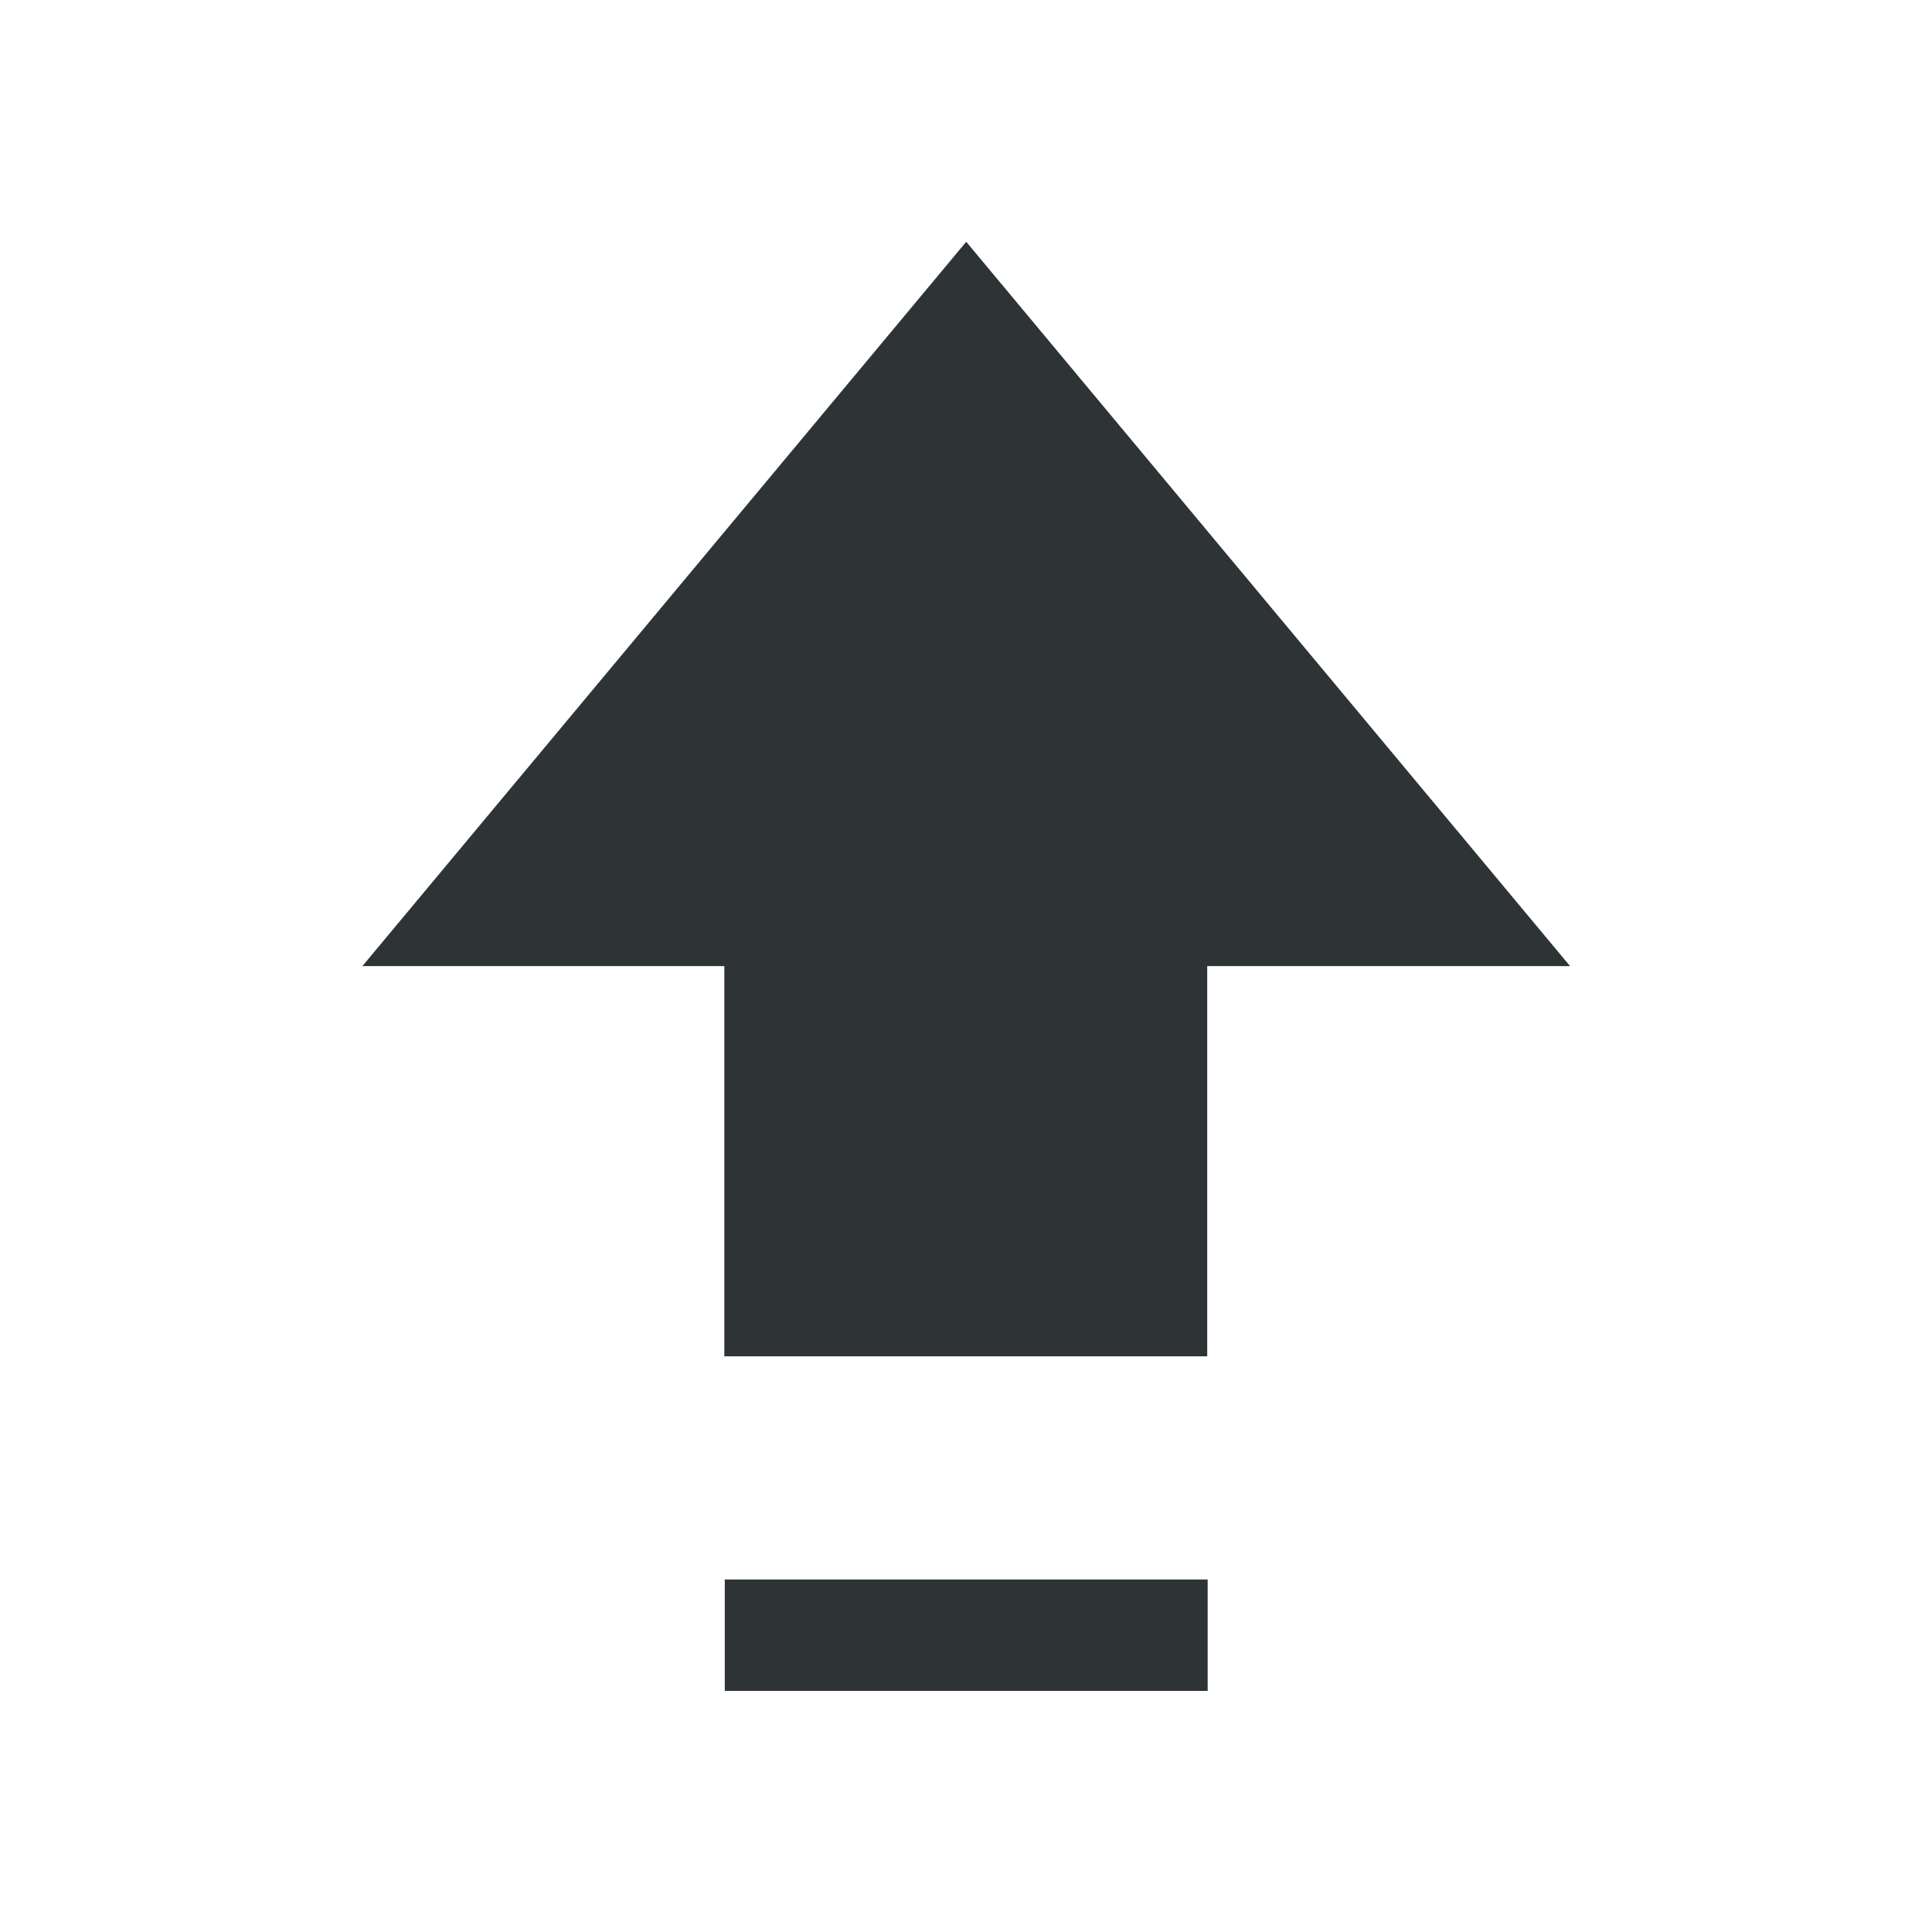
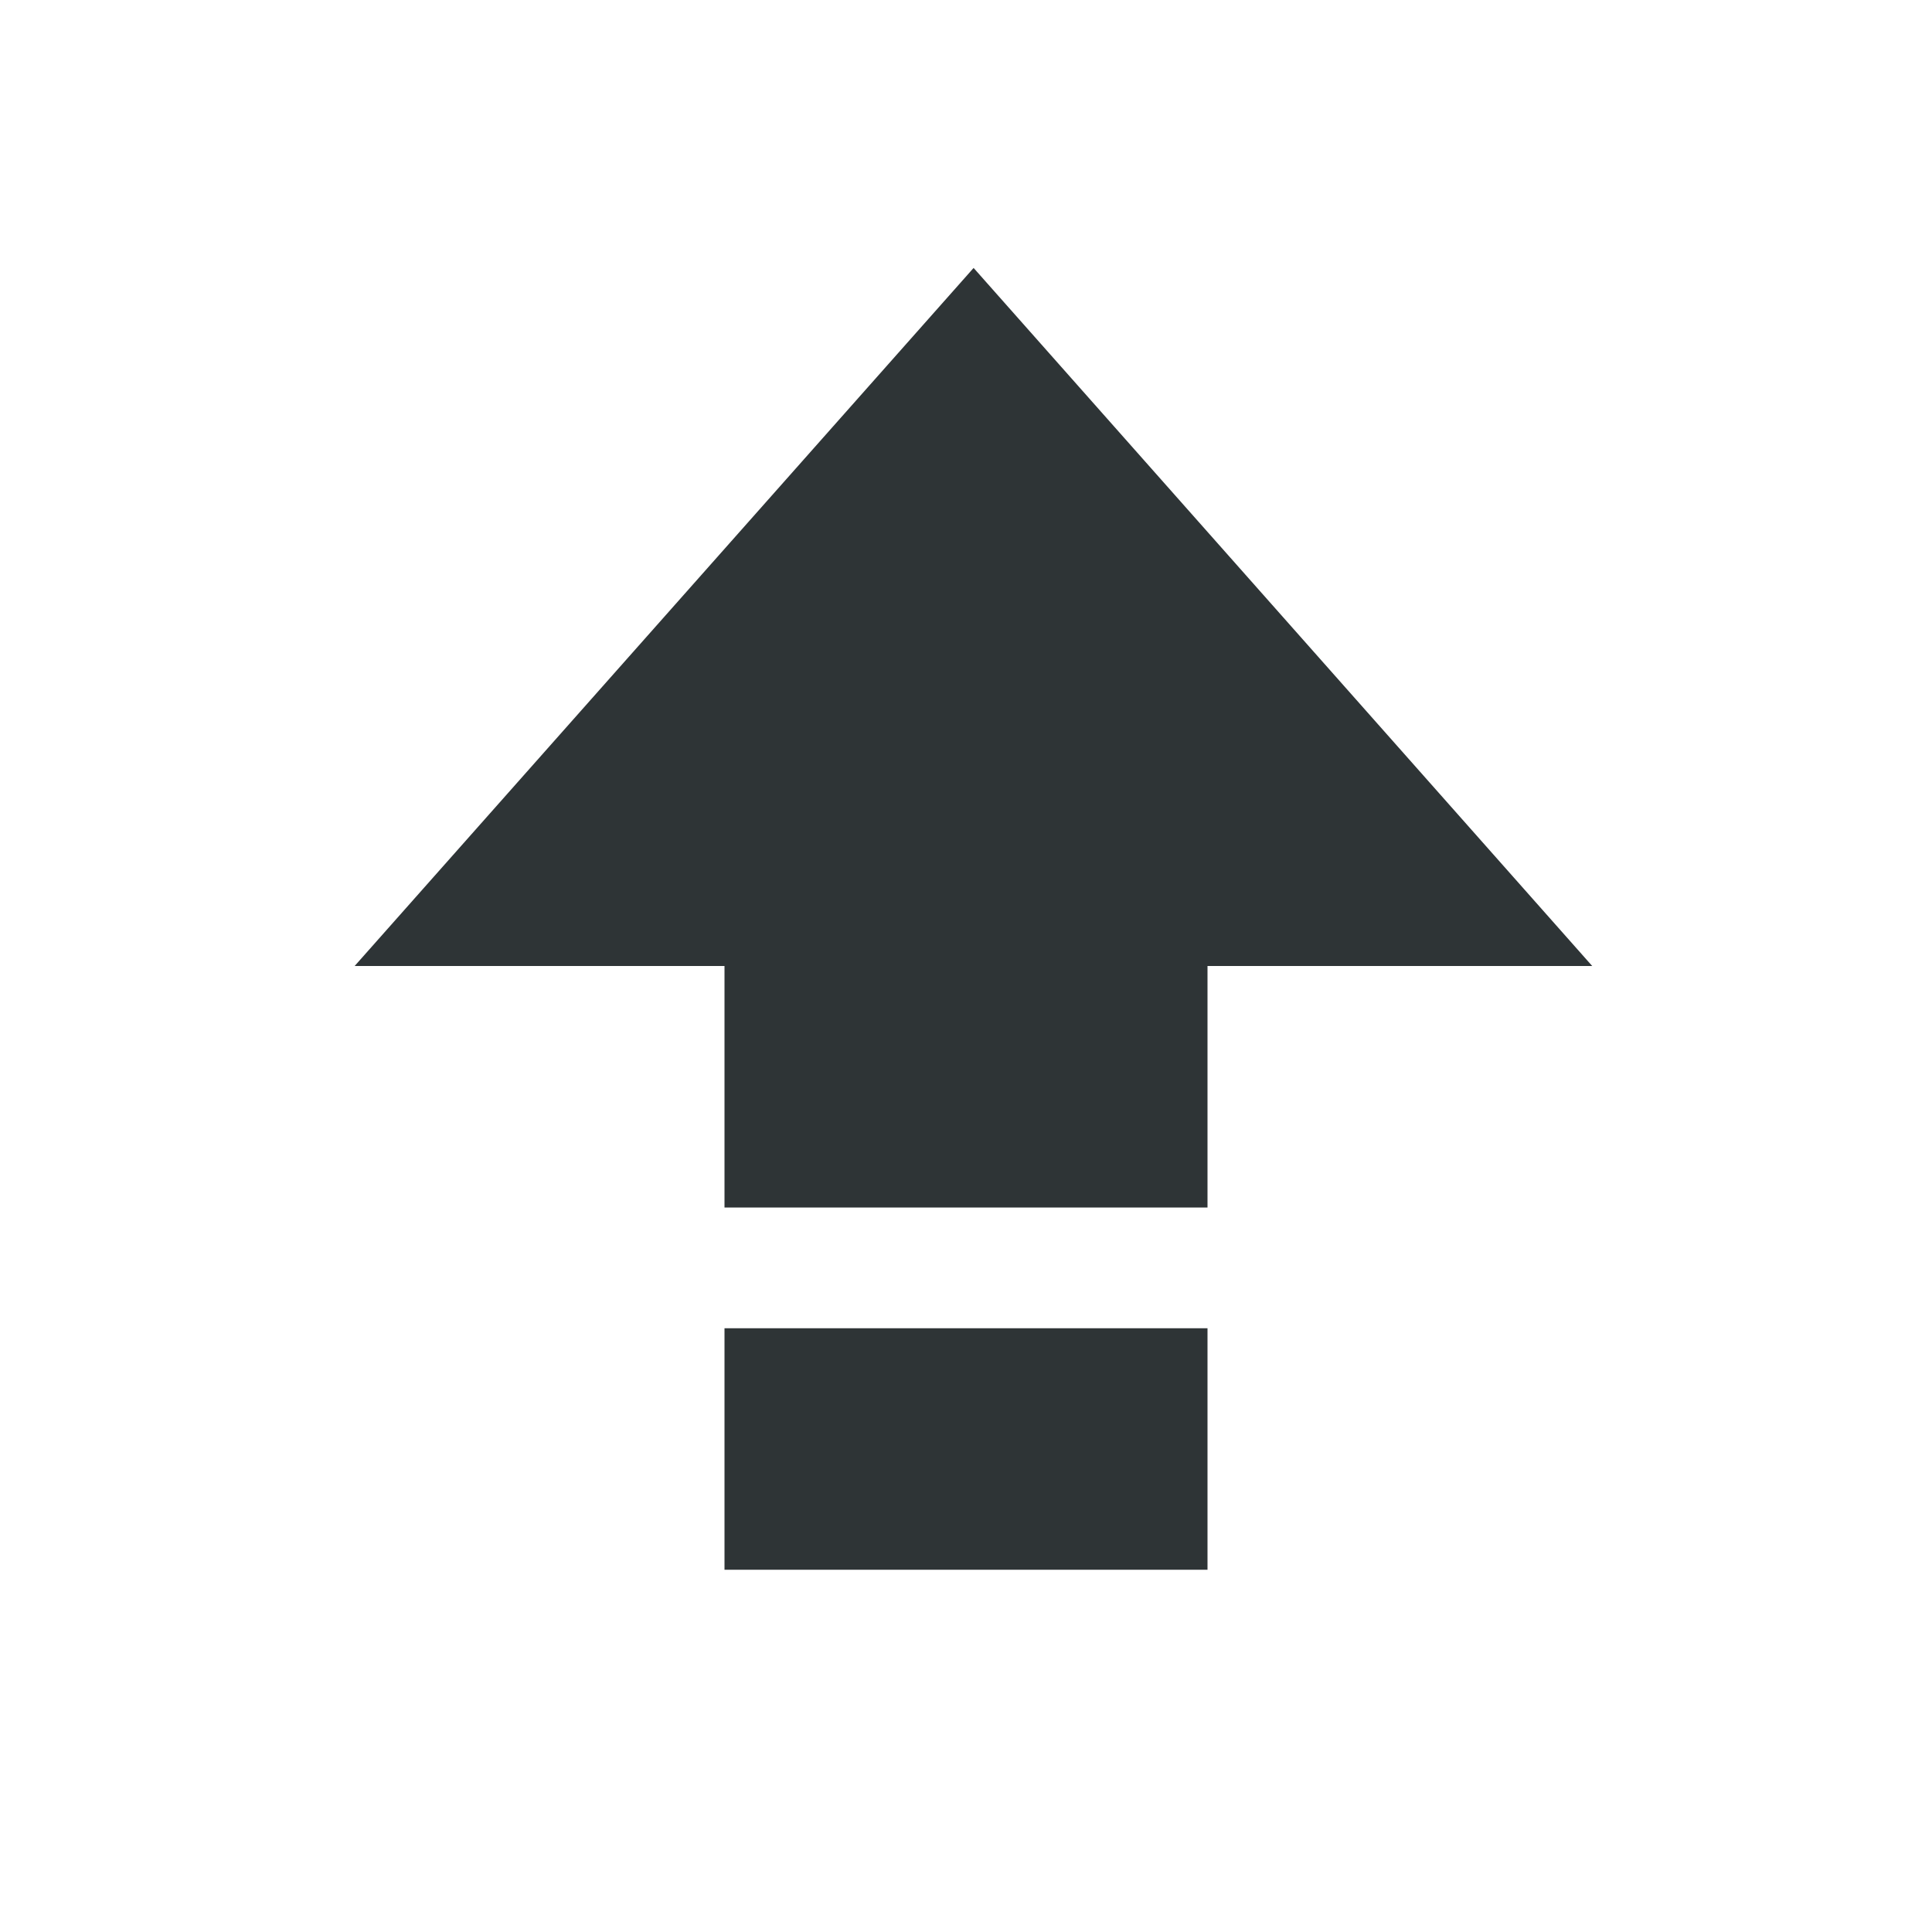
- <svg xmlns="http://www.w3.org/2000/svg" id="svg8" version="1.1" viewBox="0 0 4.233 4.233" height="16" width="16">
-   <defs id="defs2" />
-   <g transform="translate(0,-288.5333)" id="layer1">
-     <path id="path2987" d="m 2.117,289.063 -1.323,1.587 H 1.587 v 0.855 h 1.058 v -0.855 H 3.44 Z m -0.529,2.931 v 0.244 h 1.058 v -0.244 z" style="fill:#2e3436;fill-opacity:1;fill-rule:nonzero;stroke:none;stroke-width:0.28" />
+ <svg xmlns="http://www.w3.org/2000/svg" id="svg8" version="1.1" height="16" width="16">
+   <defs id="defs12" />
+   <g id="g6" fill="#2e3436">
+     <path id="path2" overflow="visible" color="#000" style="marker:none" d="M6 8H2.937l5.126-5.781L13.186 8H10v2H6z" />
+     <path id="path4" style="marker:none" d="M6 11h4v2H6z" />
  </g>
</svg>
